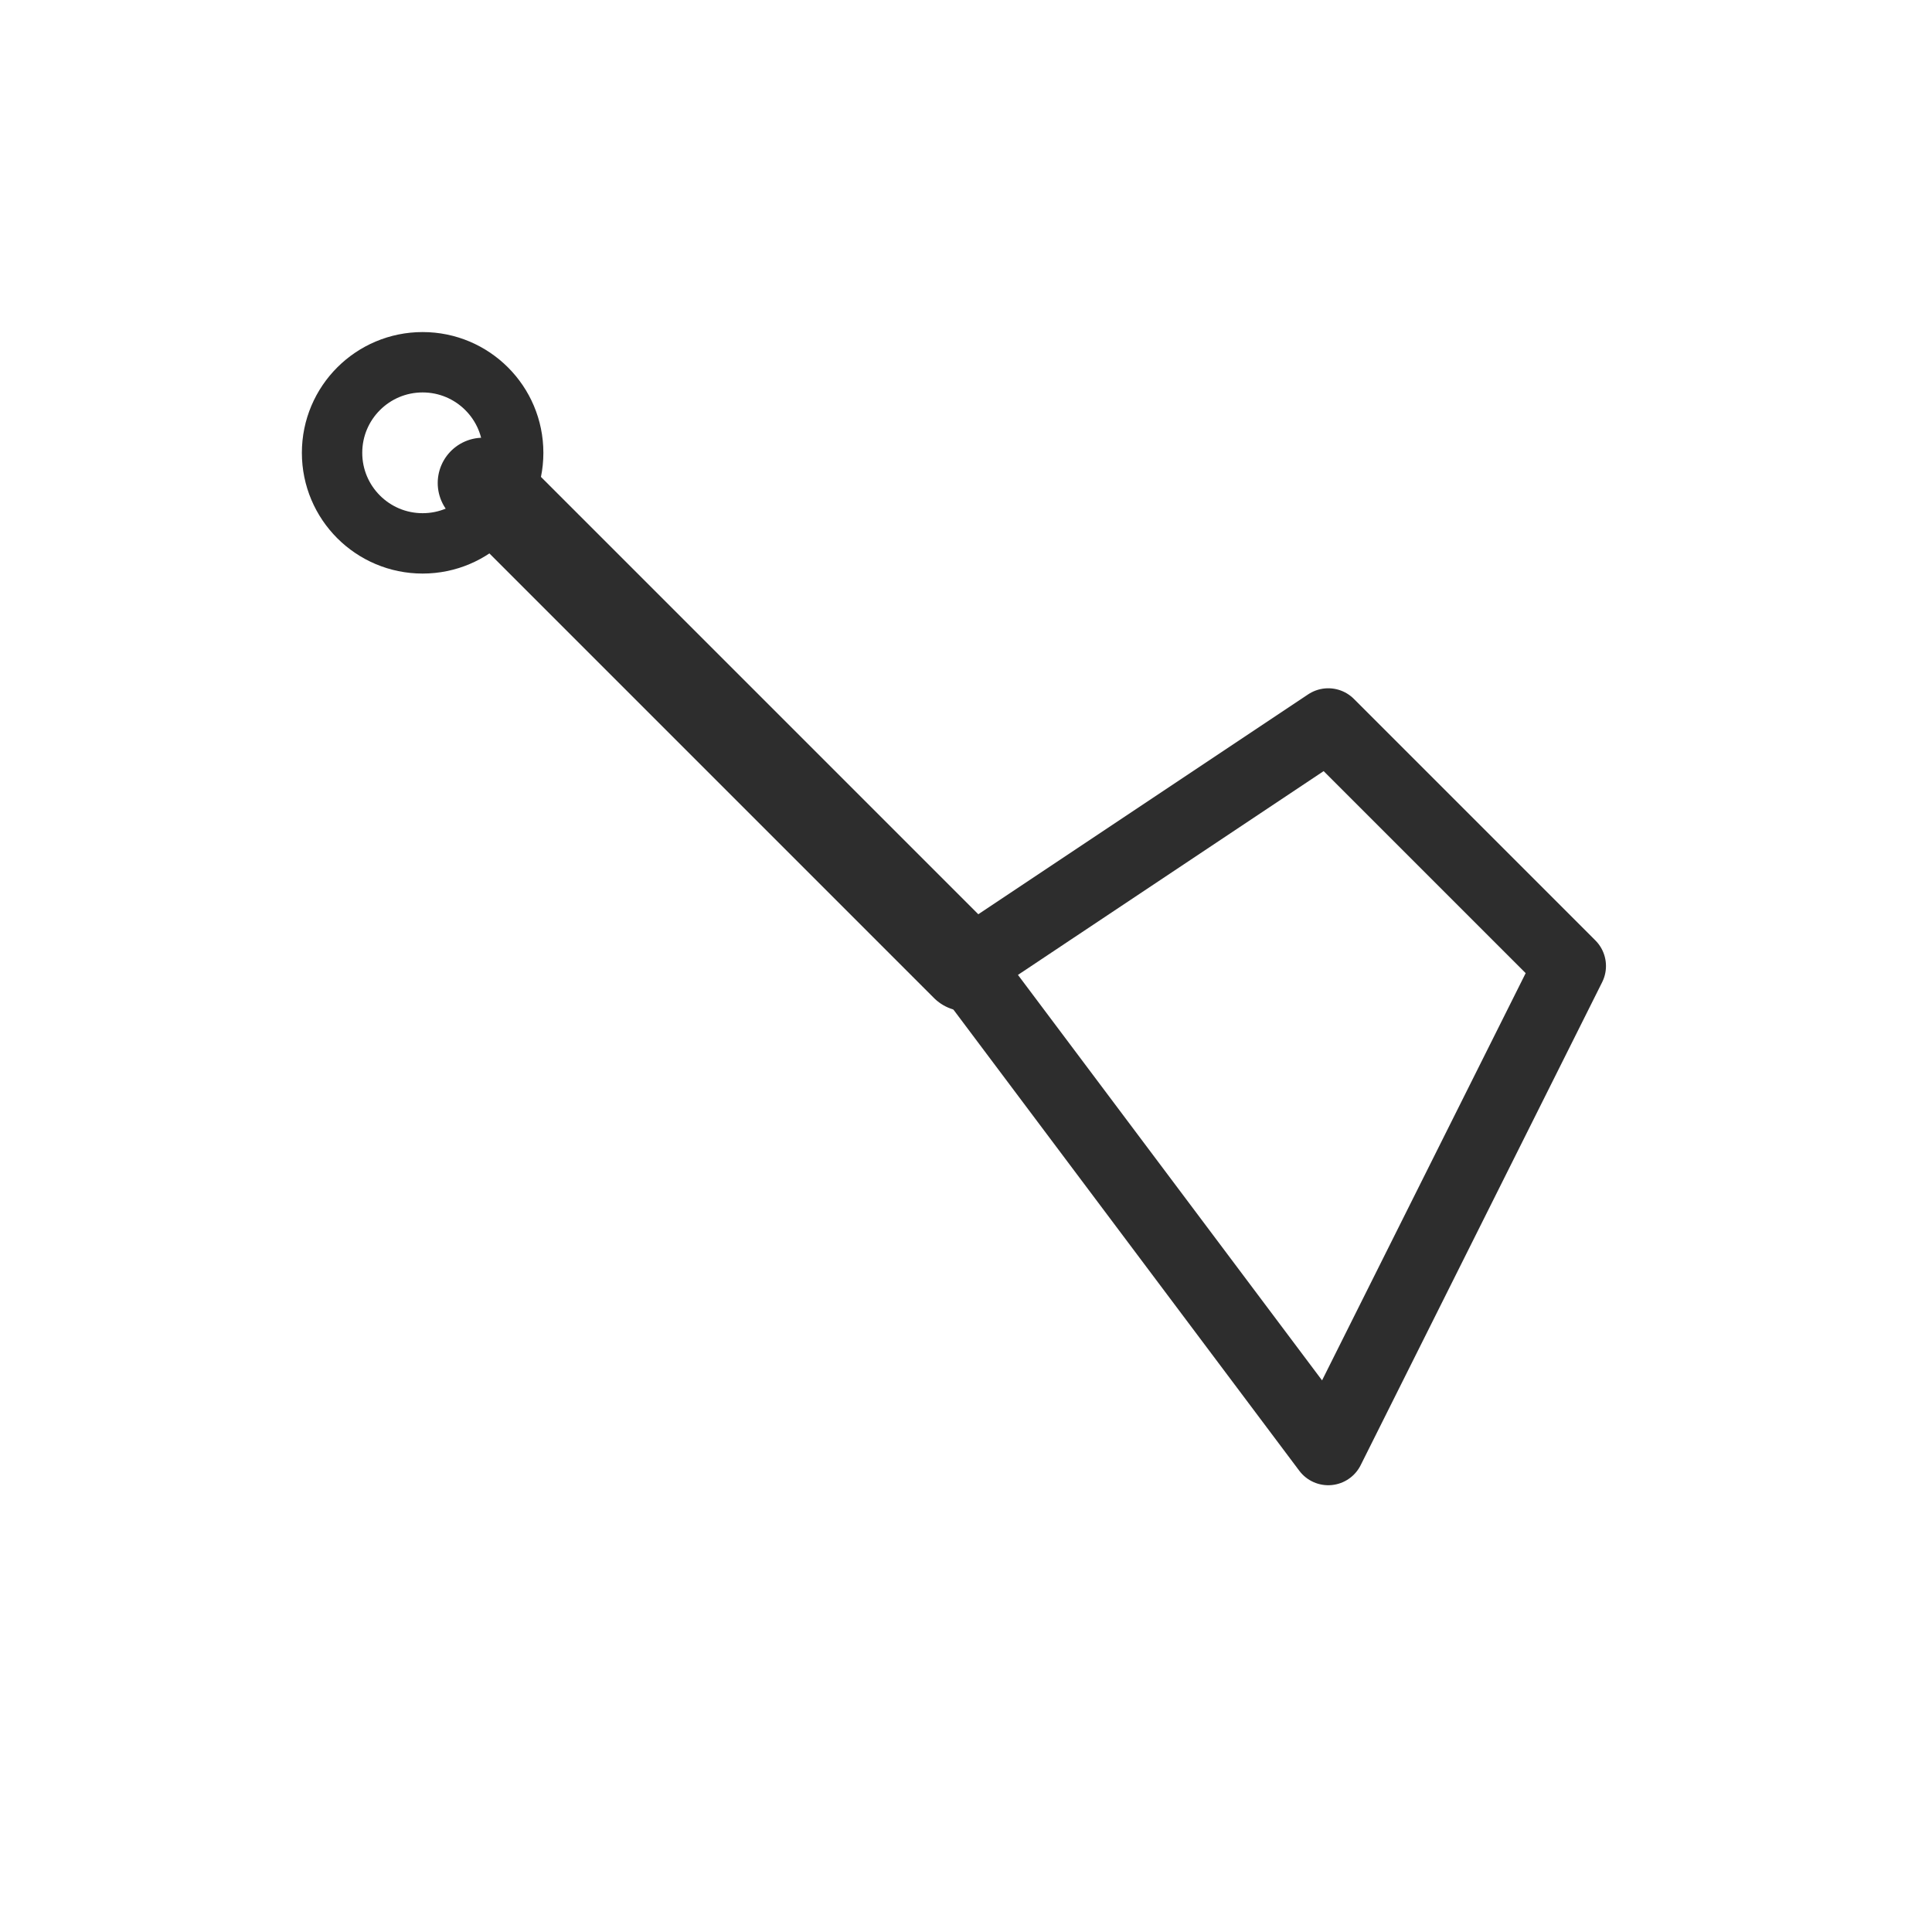
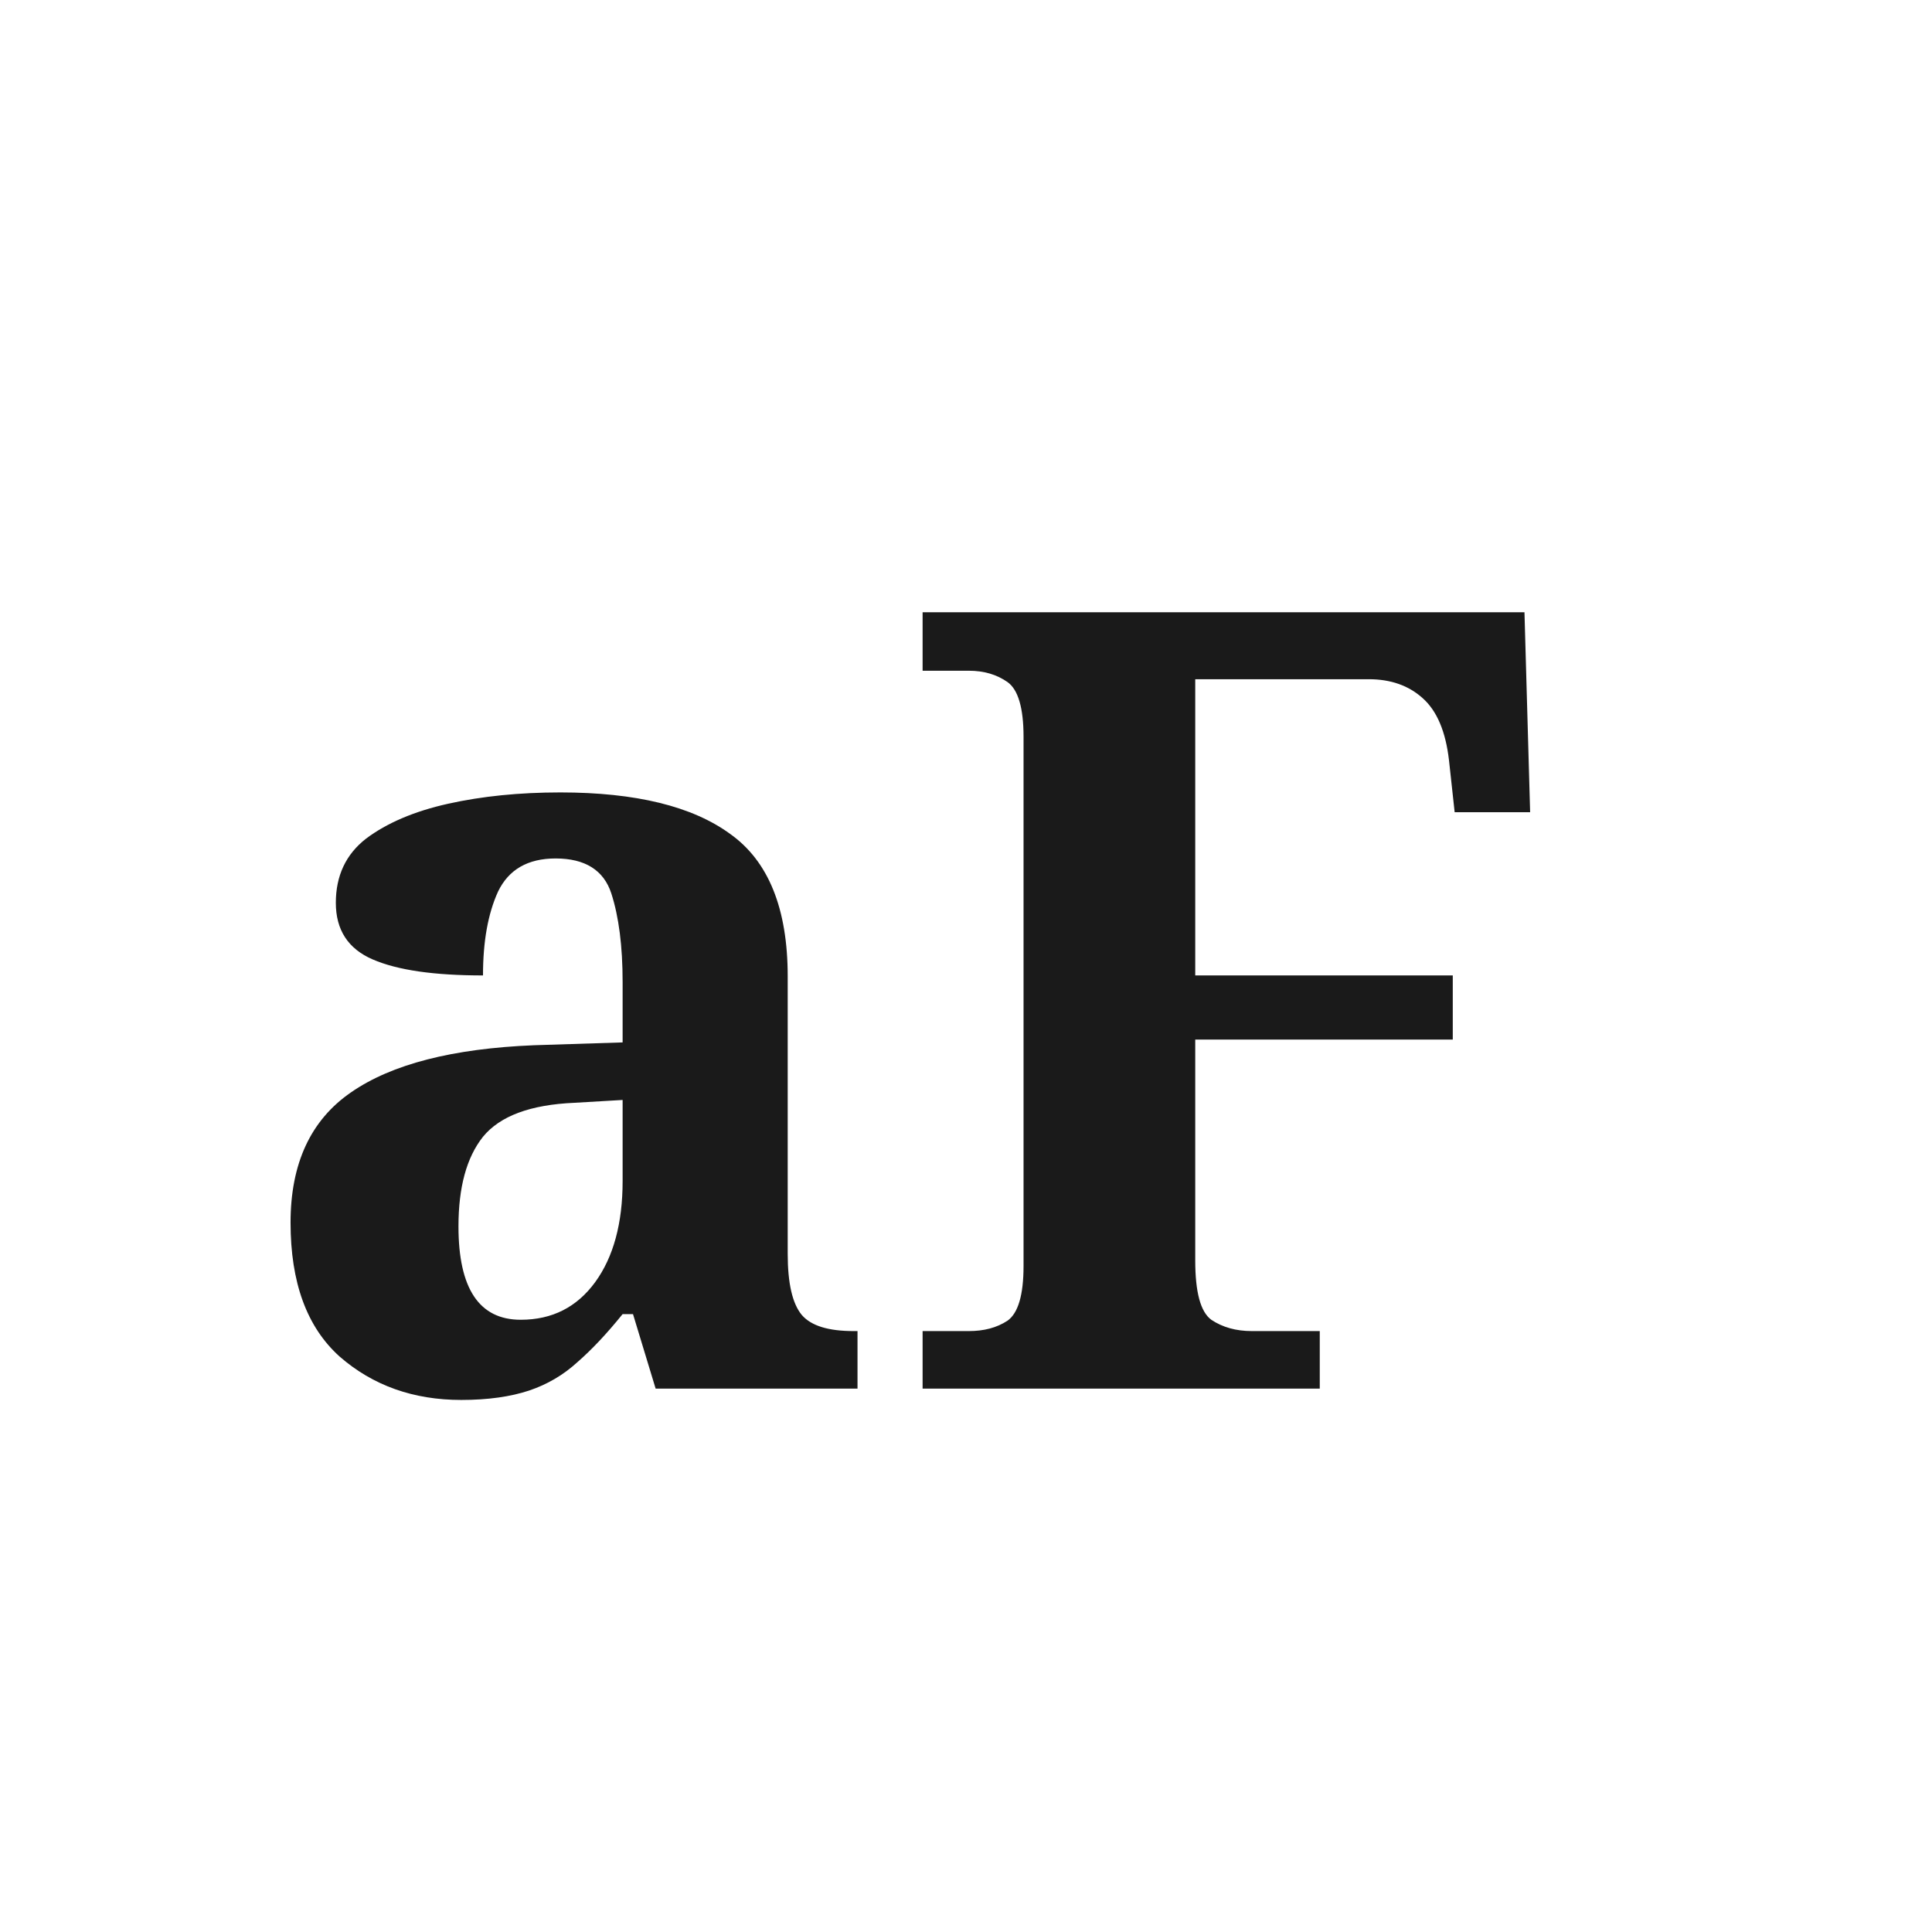
- <svg xmlns="http://www.w3.org/2000/svg" viewBox="0 0 32 32" fill="none">
+ <svg xmlns="http://www.w3.org/2000/svg" viewBox="0 0 32 32" width="32" height="32">
  <rect width="32" height="32" fill="white" />
-   <line x1="8" y1="8" x2="16" y2="16" stroke="#2D2D2D" stroke-width="1.5" stroke-linecap="round" />
-   <path d="M16 16 L22 12 L26 16 L22 24 Z" stroke="#2D2D2D" stroke-width="1.2" stroke-linejoin="round" fill="none" />
-   <circle cx="7" cy="7.5" r="1.5" stroke="#2D2D2D" stroke-width="1" fill="none" />
+   <text x="4" y="23" font-family="Georgia, serif" font-size="18" font-weight="700" fill="#1A1A1A">aF</text>
</svg>
